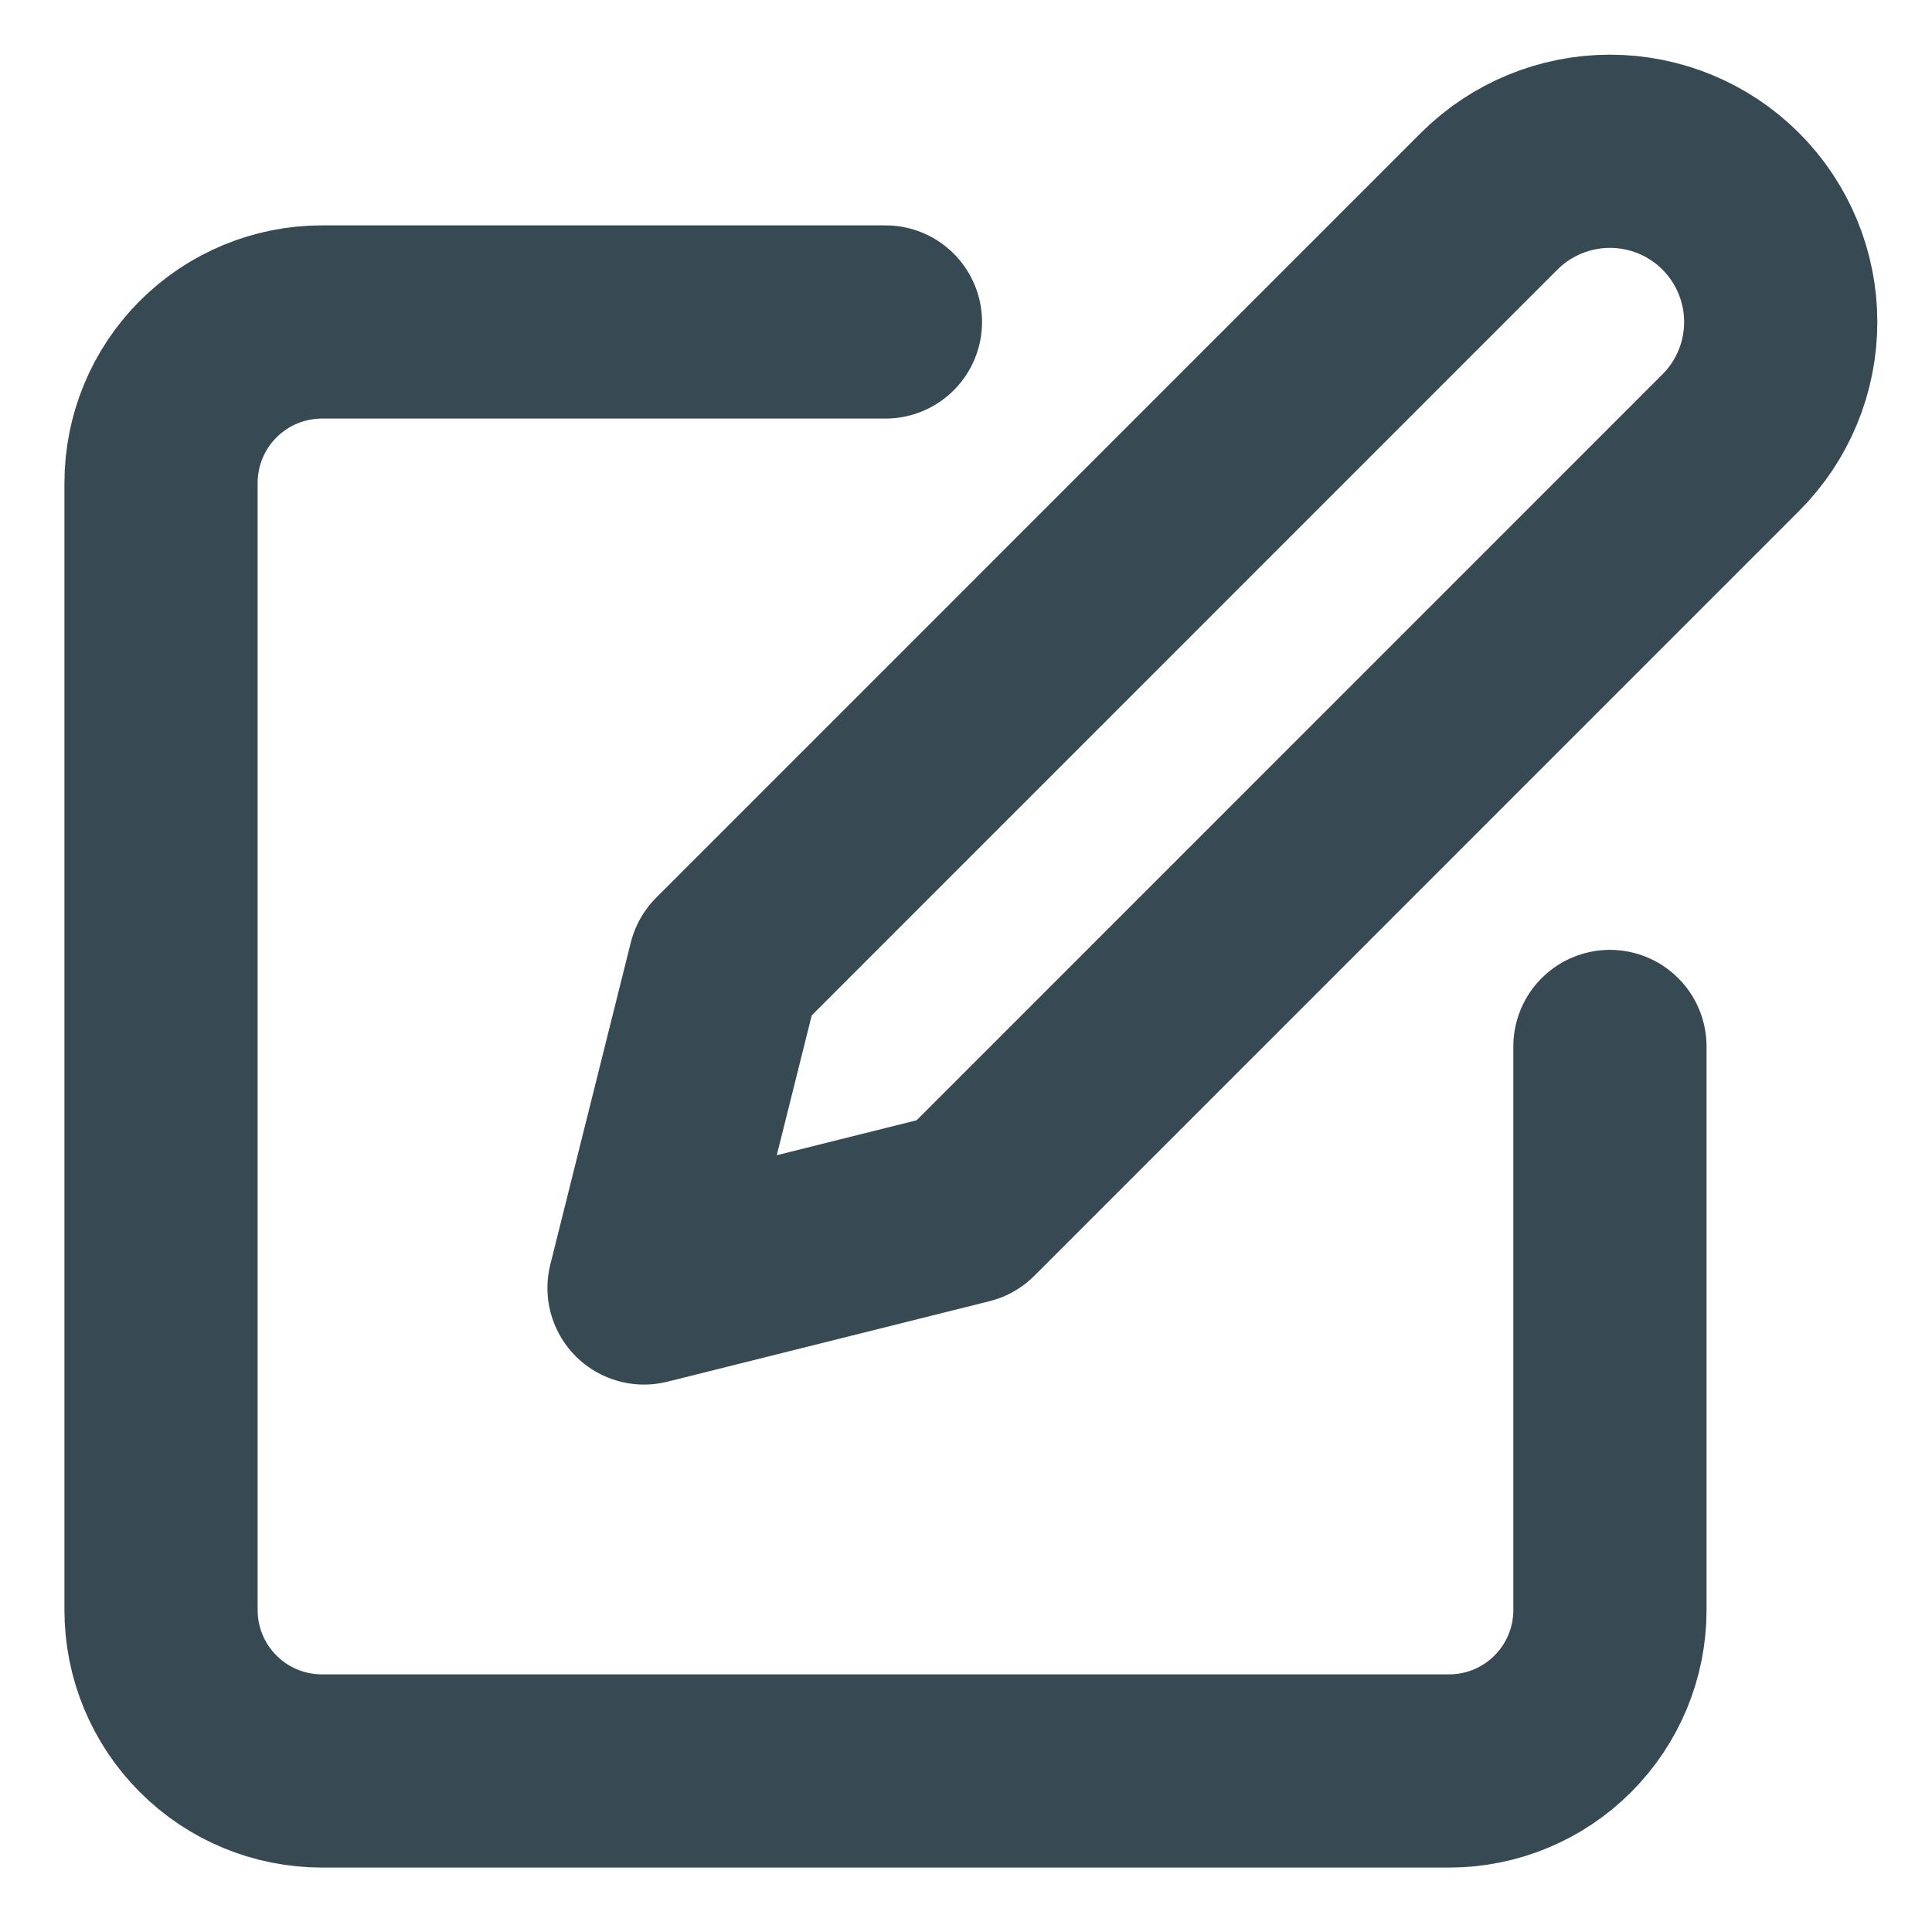
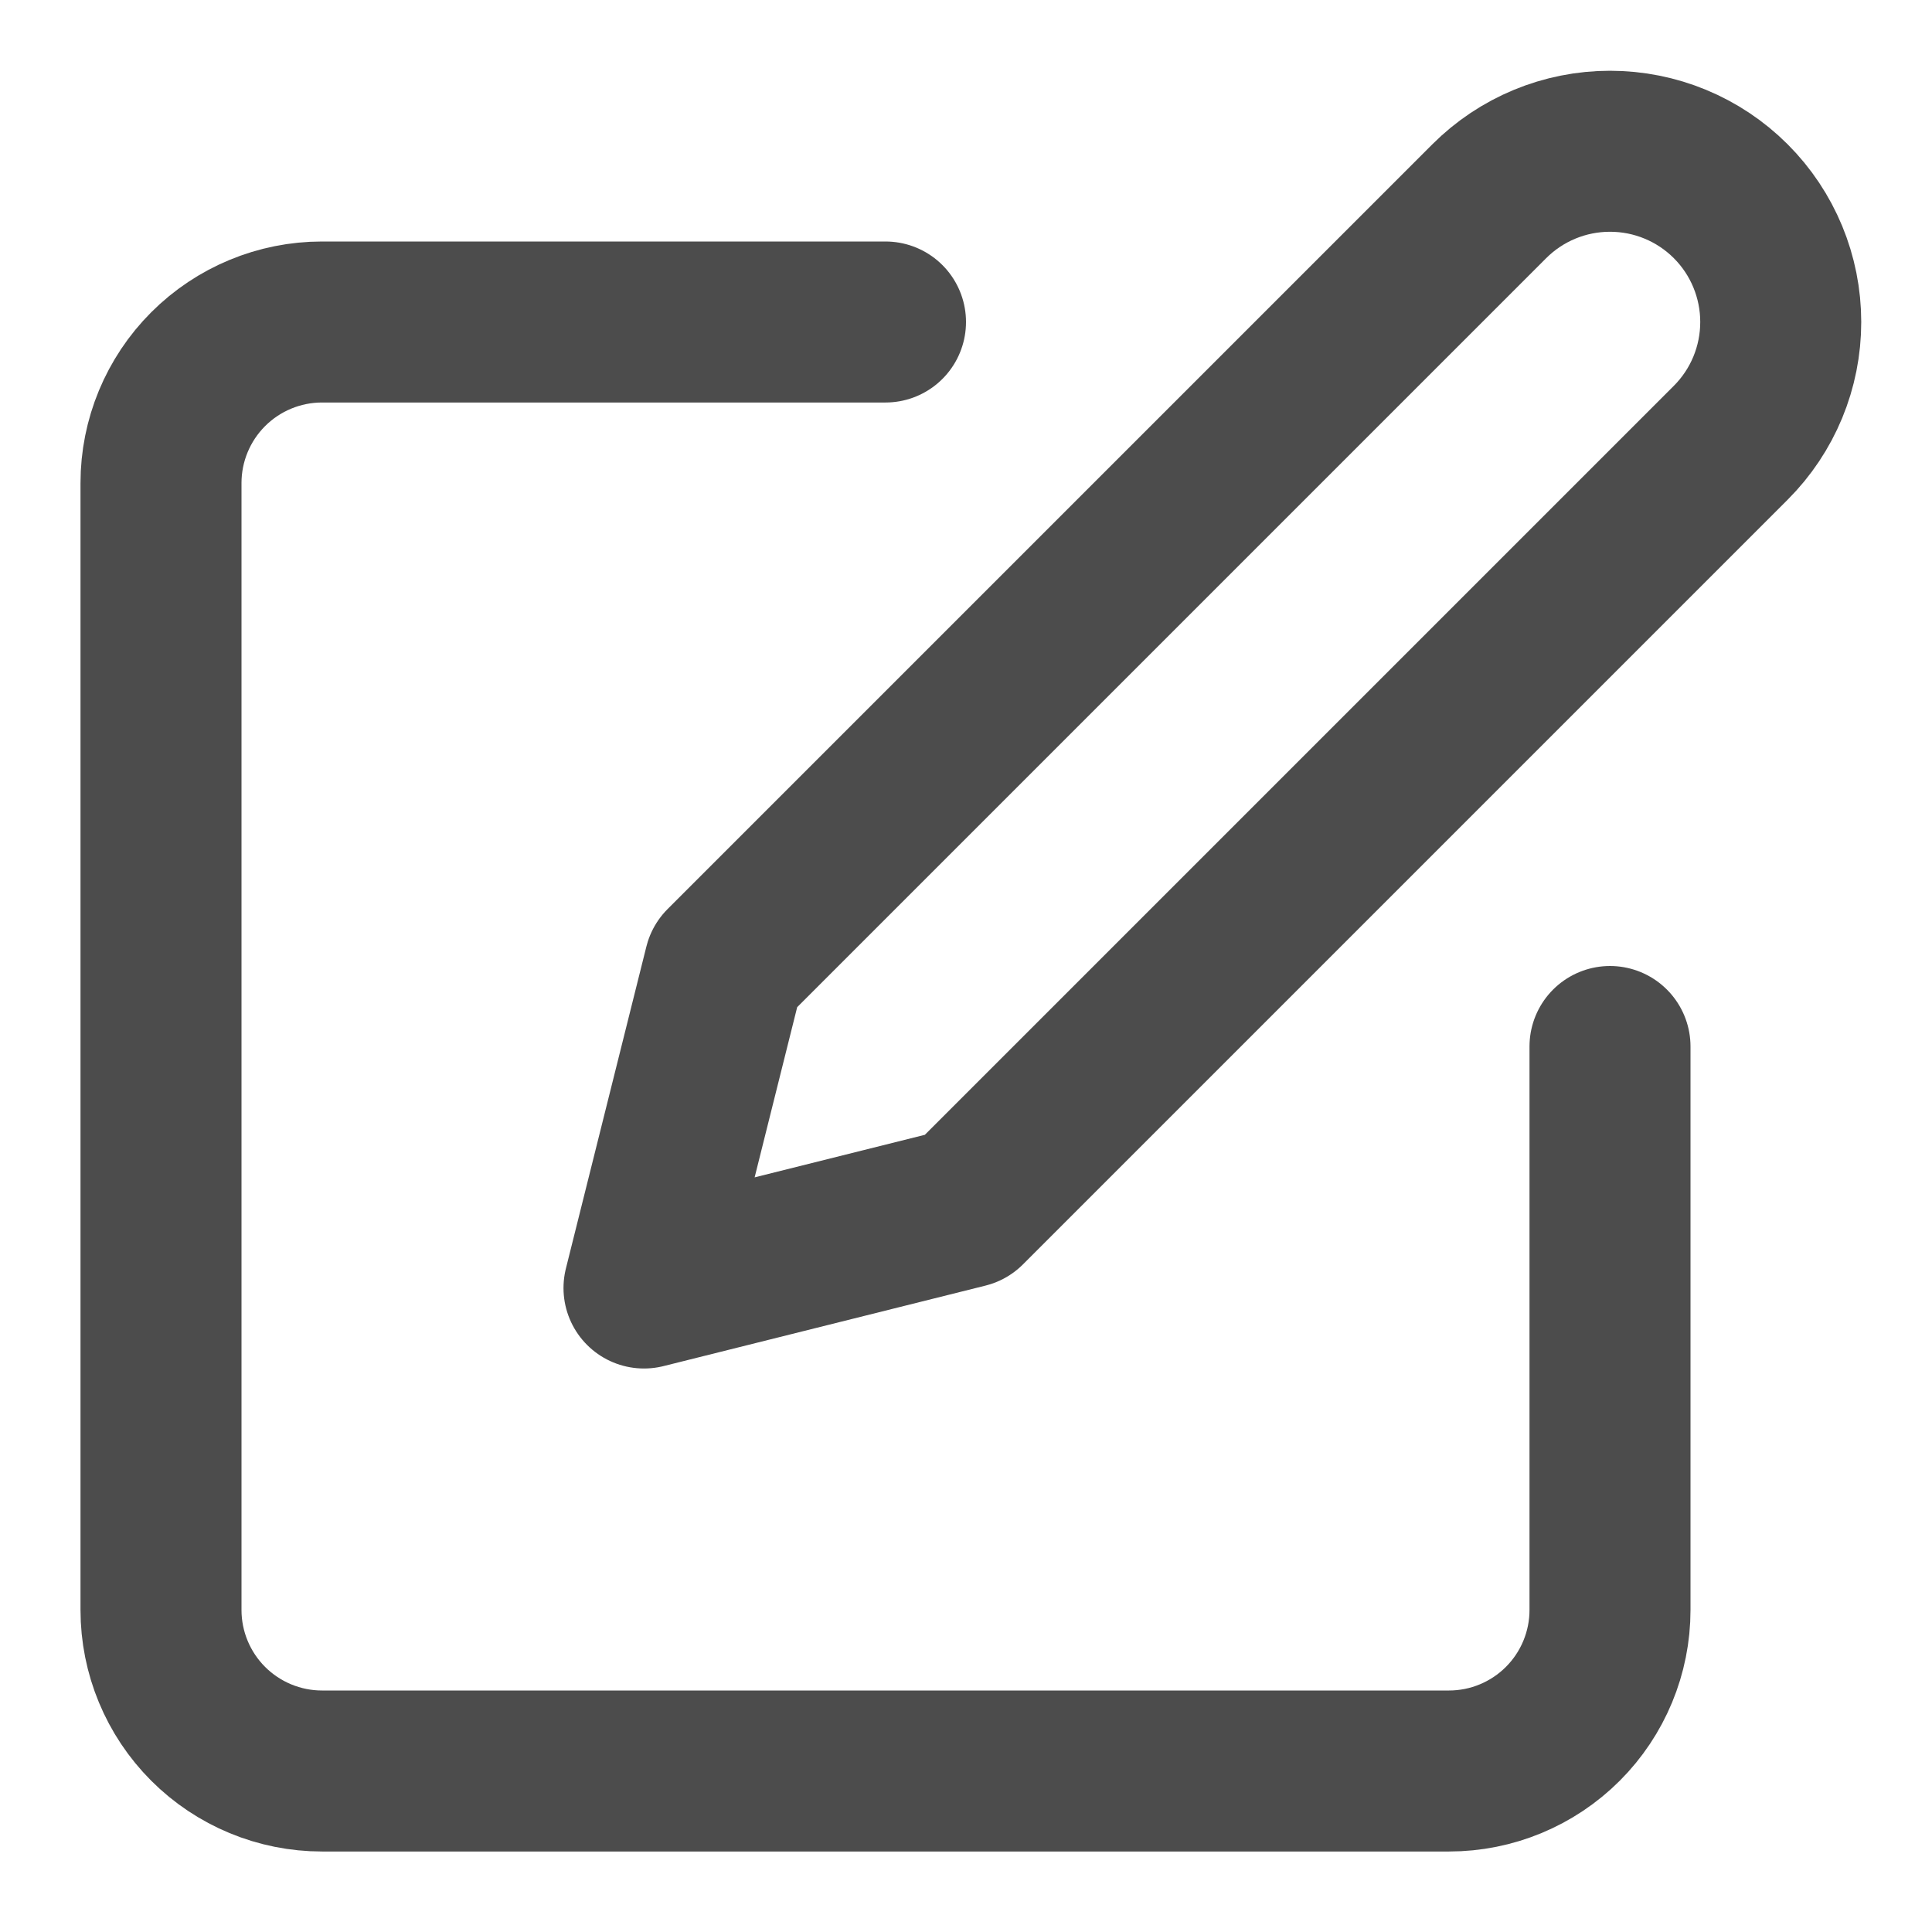
- <svg xmlns="http://www.w3.org/2000/svg" width="20" height="20" viewBox="0 0 20 20" fill="none">
-   <path d="M9.166 3.333H3.333C2.891 3.333 2.467 3.509 2.155 3.821C1.842 4.134 1.667 4.558 1.667 5V16.667C1.667 17.109 1.842 17.532 2.155 17.845C2.467 18.158 2.891 18.333 3.333 18.333H15C15.442 18.333 15.866 18.158 16.178 17.845C16.491 17.532 16.666 17.109 16.666 16.667V10.833" stroke="#374952" stroke-width="2" stroke-linecap="round" stroke-linejoin="round" />
-   <path d="M15.416 2.083C15.748 1.752 16.198 1.566 16.666 1.566C17.135 1.566 17.585 1.752 17.916 2.083C18.248 2.415 18.434 2.865 18.434 3.333C18.434 3.802 18.248 4.252 17.916 4.583L10 12.5L6.667 13.333L7.5 10L15.416 2.083Z" stroke="#374952" stroke-width="2" stroke-linecap="round" stroke-linejoin="round" />
+ <svg xmlns="http://www.w3.org/2000/svg" width="24" height="24" viewBox="0 0 24 24" fill="none">
+   <path d="M11 4H4C3.47 4 2.961 4.211 2.586 4.586C2.211 4.961 2 5.47 2 6V20C2 20.53 2.211 21.039 2.586 21.414C2.961 21.789 3.47 22 4 22H18C18.53 22 19.039 21.789 19.414 21.414C19.789 21.039 20 20.53 20 20V13" stroke="#4C4C4C" stroke-width="2" stroke-linecap="round" stroke-linejoin="round" />
+   <path d="M18.5 2.5C18.898 2.102 19.437 1.879 20 1.879C20.563 1.879 21.102 2.102 21.5 2.5C21.898 2.898 22.121 3.438 22.121 4C22.121 4.563 21.898 5.102 21.5 5.5L12 15L8 16L9 12L18.5 2.5Z" stroke="#4C4C4C" stroke-width="2" stroke-linecap="round" stroke-linejoin="round" />
</svg>
